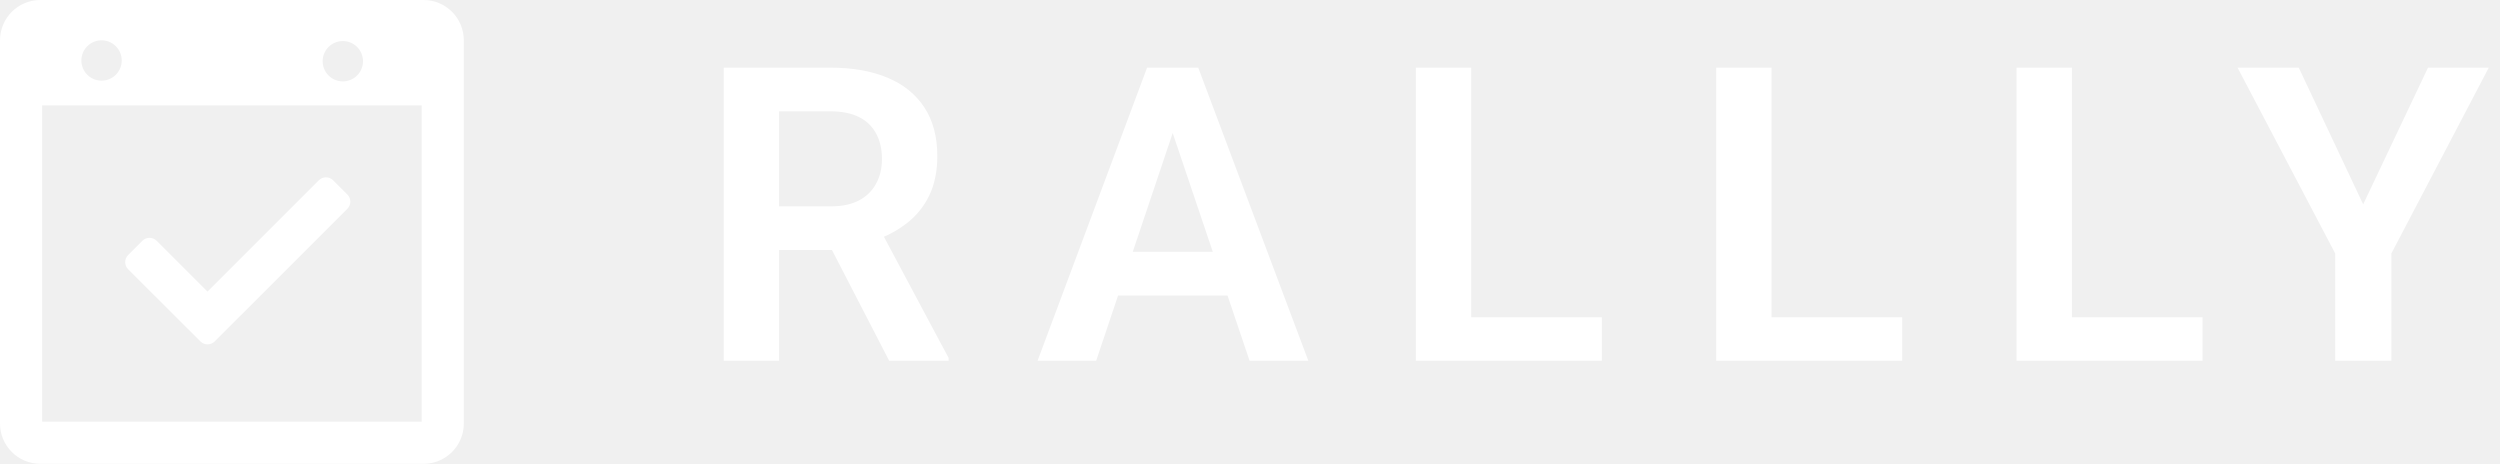
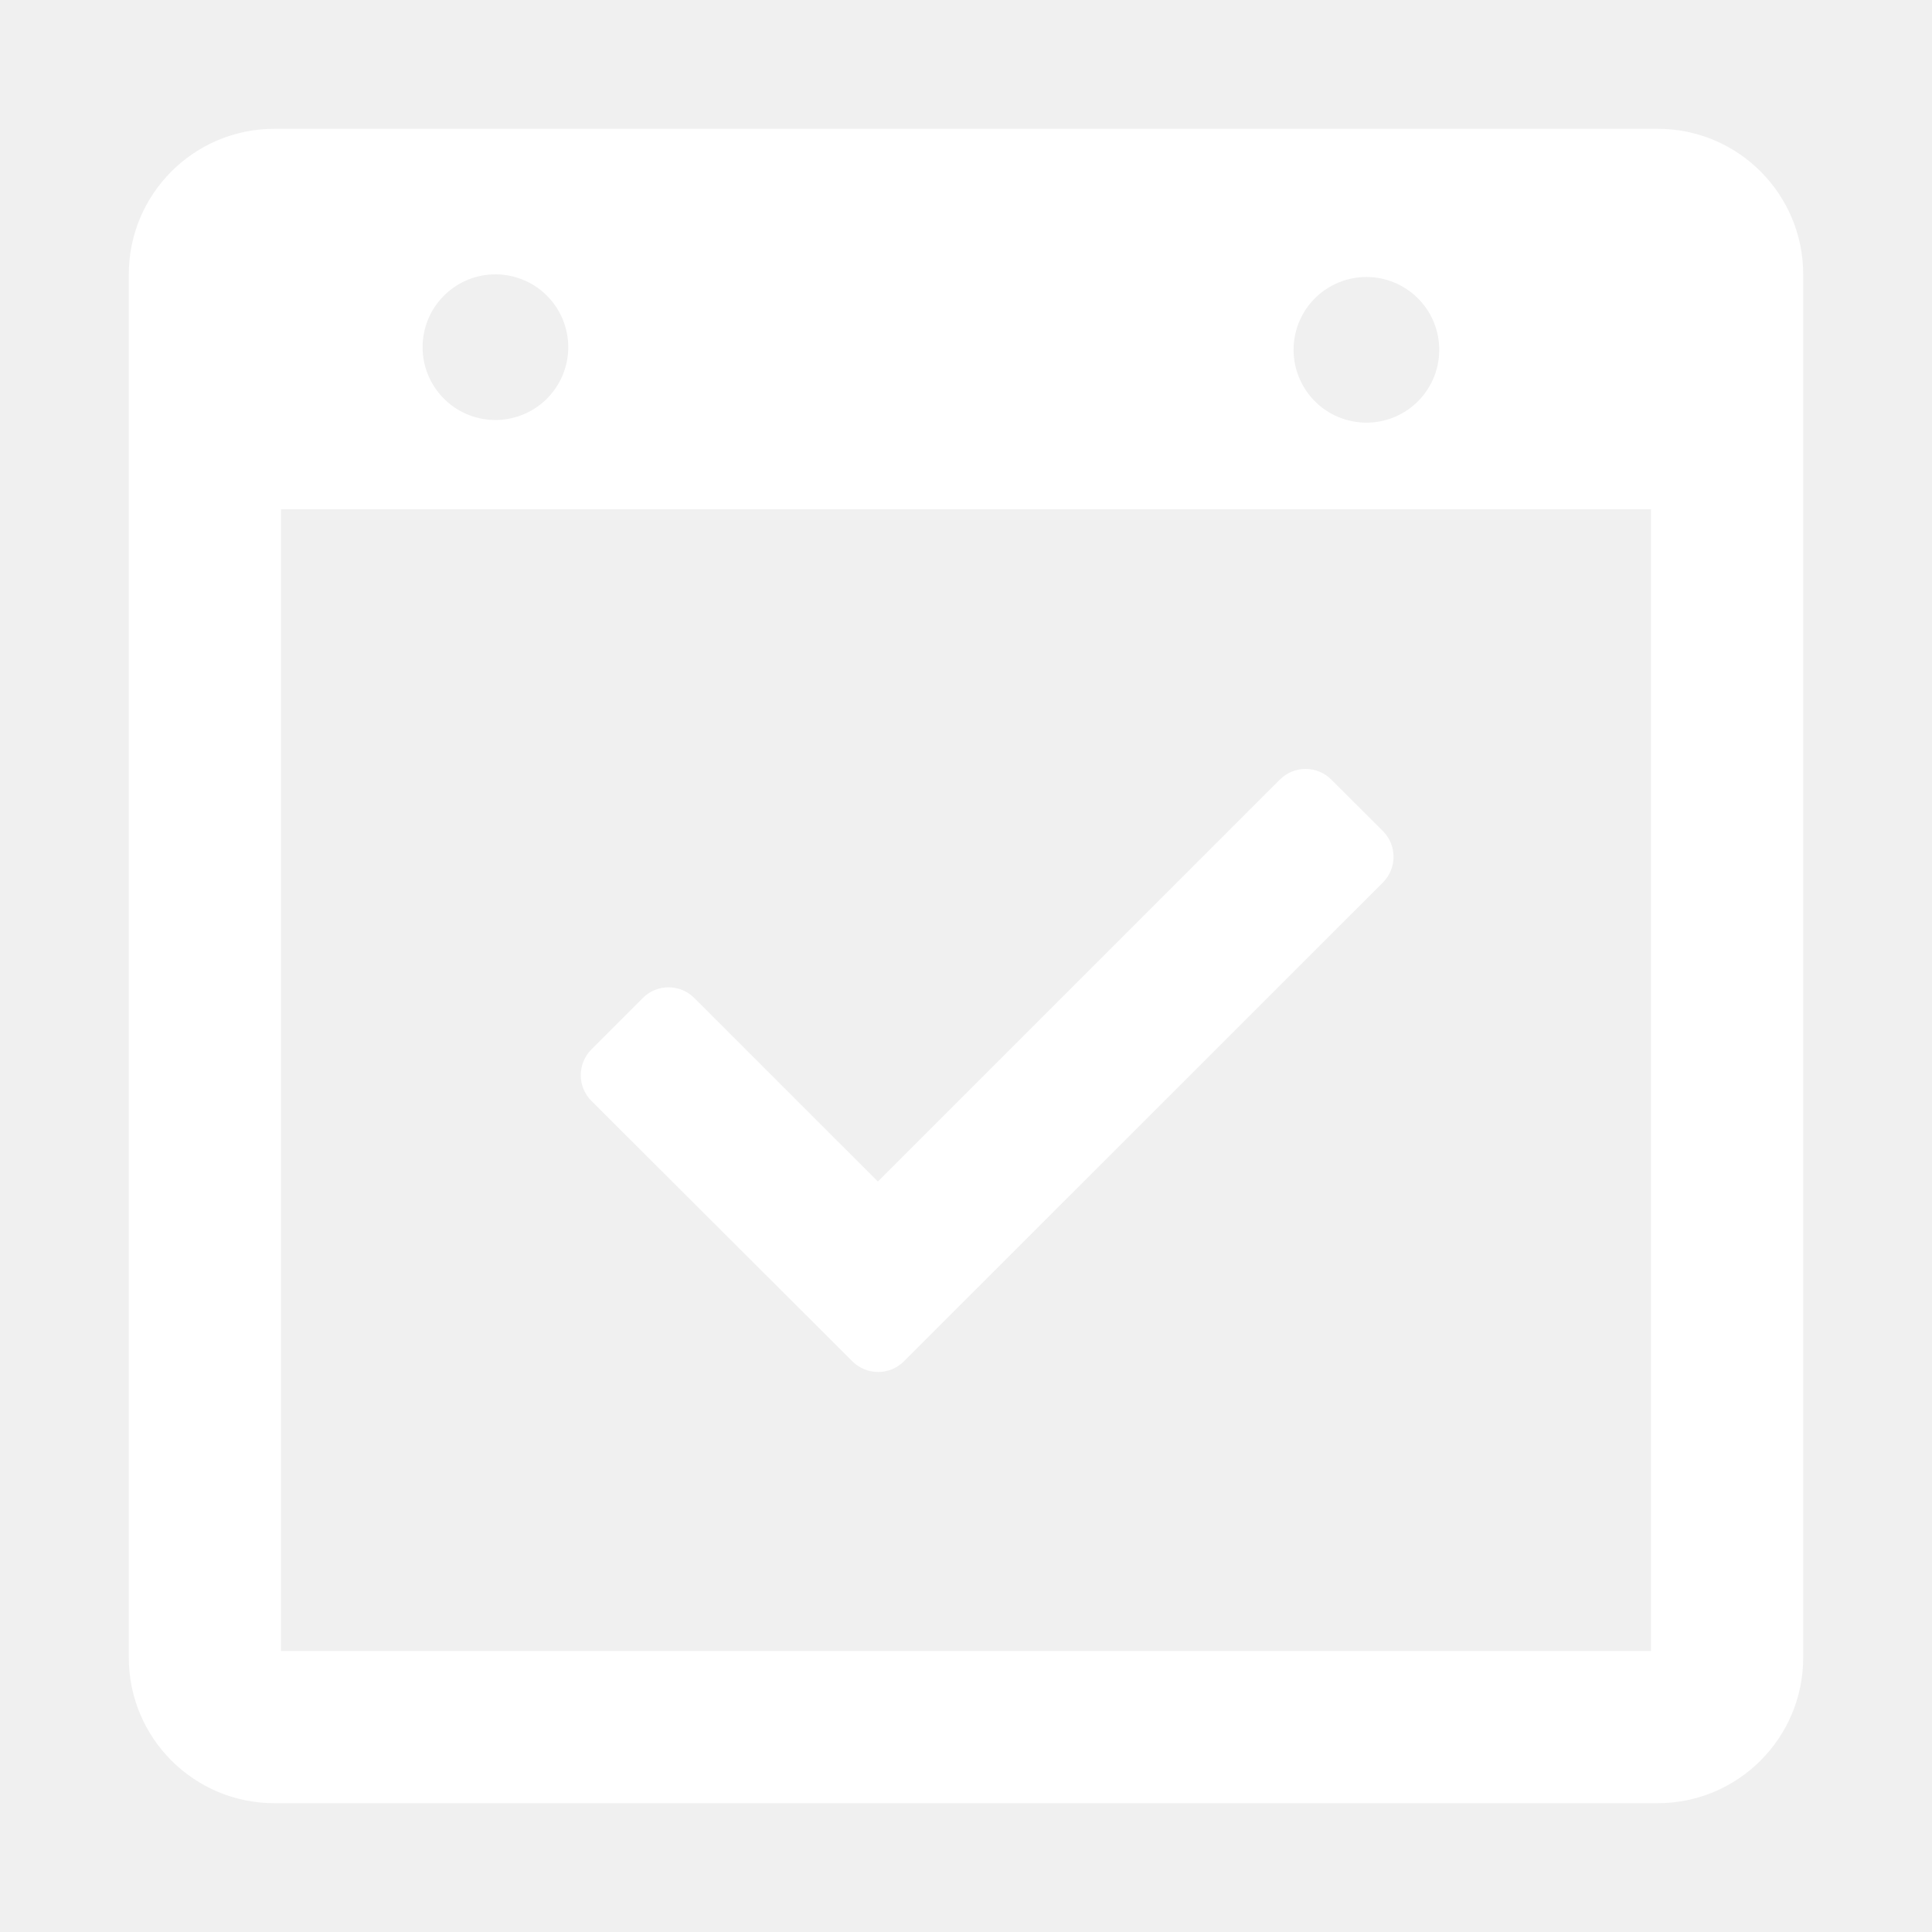
- <svg xmlns="http://www.w3.org/2000/svg" width="1078" height="200" viewBox="0 0 1078 200" fill="none">
-   <path fill-rule="evenodd" clip-rule="evenodd" d="M17.389 0C7.789 0 0 7.778 0 17.389V182.611C0 192.211 7.778 200 17.389 200H182.611C192.211 200 200 192.222 200 182.611V17.389C200 7.789 192.222 0 182.611 0H17.389ZM181.822 45.444H18.178V181.822H181.822V45.444ZM156.522 26.089C156.564 27.257 156.37 28.421 155.952 29.512C155.534 30.604 154.9 31.6 154.089 32.441C153.277 33.282 152.304 33.951 151.229 34.407C150.153 34.864 148.996 35.1 147.828 35.1C146.659 35.1 145.502 34.864 144.427 34.407C143.351 33.951 142.378 33.282 141.567 32.441C140.756 31.6 140.122 30.604 139.704 29.512C139.286 28.421 139.092 27.257 139.133 26.089C139.214 23.837 140.165 21.704 141.787 20.139C143.409 18.574 145.574 17.7 147.828 17.7C150.081 17.7 152.247 18.574 153.869 20.139C155.49 21.704 156.442 23.837 156.522 26.089ZM43.478 34.778C44.646 34.819 45.81 34.626 46.901 34.207C47.993 33.789 48.989 33.156 49.83 32.344C50.671 31.533 51.34 30.56 51.796 29.484C52.253 28.409 52.489 27.252 52.489 26.083C52.489 24.915 52.253 23.758 51.796 22.682C51.34 21.607 50.671 20.634 49.83 19.823C48.989 19.011 47.993 18.377 46.901 17.959C45.81 17.541 44.646 17.347 43.478 17.389C41.226 17.469 39.093 18.421 37.528 20.042C35.963 21.664 35.089 23.83 35.089 26.083C35.089 28.337 35.963 30.503 37.528 32.124C39.093 33.746 41.226 34.697 43.478 34.778ZM55.256 116.111C54.852 115.708 54.532 115.229 54.314 114.702C54.095 114.174 53.983 113.609 53.983 113.039C53.983 112.468 54.095 111.903 54.314 111.376C54.532 110.849 54.852 110.37 55.256 109.967L61.4 103.822C61.803 103.419 62.282 103.099 62.809 102.88C63.337 102.662 63.902 102.55 64.472 102.55C65.043 102.55 65.608 102.662 66.135 102.88C66.662 103.099 67.141 103.419 67.544 103.822L89.478 125.744L137.489 77.733C137.892 77.33 138.371 77.01 138.898 76.791C139.426 76.573 139.991 76.461 140.561 76.461C141.132 76.461 141.697 76.573 142.224 76.791C142.751 77.01 143.23 77.33 143.633 77.733L149.789 83.878C150.604 84.694 151.063 85.801 151.063 86.956C151.063 88.11 150.604 89.217 149.789 90.033L92.578 147.222C92.174 147.626 91.695 147.946 91.168 148.164C90.641 148.383 90.076 148.495 89.506 148.495C88.935 148.495 88.37 148.383 87.843 148.164C87.316 147.946 86.837 147.626 86.433 147.222L55.256 116.111ZM357.989 29.167H312.067V155.556H335.933V107.811H358.744L383.411 155.556H409.033V154.333L381.144 102.089C384.619 100.591 387.892 98.665 390.889 96.356C395.111 93.111 398.378 89.089 400.7 84.289C403.011 79.489 404.167 73.811 404.167 67.278C404.167 59 402.311 52.022 398.611 46.356C394.911 40.689 389.611 36.4 382.722 33.511C375.833 30.622 367.589 29.167 357.989 29.167ZM335.933 88.978H358.244C363.167 88.978 367.244 88.111 370.489 86.367C373.722 84.633 376.156 82.233 377.778 79.167C379.456 76.1 380.3 72.6 380.3 68.667C380.3 64.444 379.489 60.789 377.856 57.722C376.233 54.596 373.651 52.073 370.489 50.522C367.189 48.844 363.022 48 357.989 48H335.933V88.978ZM510.778 29.167H516.678L564.144 155.556H538.811L529.311 127.433H482.111L472.667 155.556H447.4L494.622 29.167H510.778ZM488.444 108.589H522.956L505.667 57.367L488.444 108.589ZM690.722 136.811V155.556H610.511V29.167H634.389V136.811H690.722ZM820.222 155.556V136.8H763.889V29.178H740.022V155.556H820.222ZM949.744 136.8V155.556H869.522V29.167H893.411V136.811L949.744 136.8ZM1019 88.111L991.222 29.167H964.833L1006.93 109.278V155.556H1031.16V109.289L1073.16 29.167H1046.96L1019 88.111Z" fill="white" />
+ <svg xmlns="http://www.w3.org/2000/svg" viewBox="0 0 30 30">
+   <path fill-rule="evenodd" d="M4.261 2C3.013 2 2 3.011 2 4.261V25.739C2 26.987 3.011 28 4.261 28H25.739C26.987 28 28 26.989 28 25.739V4.261C28 3.013 26.989 2 25.739 2H4.261ZM25.637 7.908H4.363V25.637H25.637V7.908ZM22.348 5.392C22.353 5.543 22.328 5.695 22.274 5.837C22.219 5.978 22.137 6.108 22.032 6.217C21.926 6.327 21.8 6.414 21.66 6.473C21.52 6.532 21.369 6.563 21.218 6.563C21.066 6.563 20.915 6.532 20.776 6.473C20.636 6.414 20.509 6.327 20.404 6.217C20.298 6.108 20.216 5.978 20.162 5.837C20.107 5.695 20.082 5.543 20.087 5.392C20.098 5.099 20.221 4.821 20.432 4.618C20.643 4.415 20.925 4.301 21.218 4.301C21.511 4.301 21.792 4.415 22.003 4.618C22.214 4.821 22.337 5.099 22.348 5.392ZM7.652 6.521C7.804 6.527 7.955 6.501 8.097 6.447C8.239 6.393 8.369 6.31 8.478 6.205C8.587 6.099 8.674 5.973 8.734 5.833C8.793 5.693 8.824 5.543 8.824 5.391C8.824 5.239 8.793 5.089 8.734 4.949C8.674 4.809 8.587 4.682 8.478 4.577C8.369 4.471 8.239 4.389 8.097 4.335C7.955 4.28 7.804 4.255 7.652 4.261C7.359 4.271 7.082 4.395 6.879 4.606C6.675 4.816 6.562 5.098 6.562 5.391C6.562 5.684 6.675 5.965 6.879 6.176C7.082 6.387 7.359 6.511 7.652 6.521ZM9.183 17.094C9.131 17.042 9.089 16.98 9.061 16.911C9.032 16.843 9.018 16.769 9.018 16.695C9.018 16.621 9.032 16.547 9.061 16.479C9.089 16.41 9.131 16.348 9.183 16.296L9.982 15.497C10.034 15.444 10.097 15.403 10.165 15.374C10.234 15.346 10.307 15.331 10.381 15.331C10.456 15.331 10.529 15.346 10.598 15.374C10.666 15.403 10.728 15.444 10.781 15.497L13.632 18.347L19.874 12.105C19.926 12.053 19.988 12.011 20.057 11.983C20.125 11.954 20.199 11.94 20.273 11.94C20.347 11.94 20.421 11.954 20.489 11.983C20.558 12.011 20.62 12.053 20.672 12.105L21.473 12.904C21.694 13.125 21.694 13.483 21.473 13.704L14.035 21.139C13.983 21.191 13.92 21.233 13.852 21.261C13.783 21.29 13.71 21.304 13.636 21.304C13.562 21.304 13.488 21.29 13.42 21.261C13.351 21.233 13.289 21.191 13.236 21.139L9.183 17.094Z" fill="white" />
</svg>
